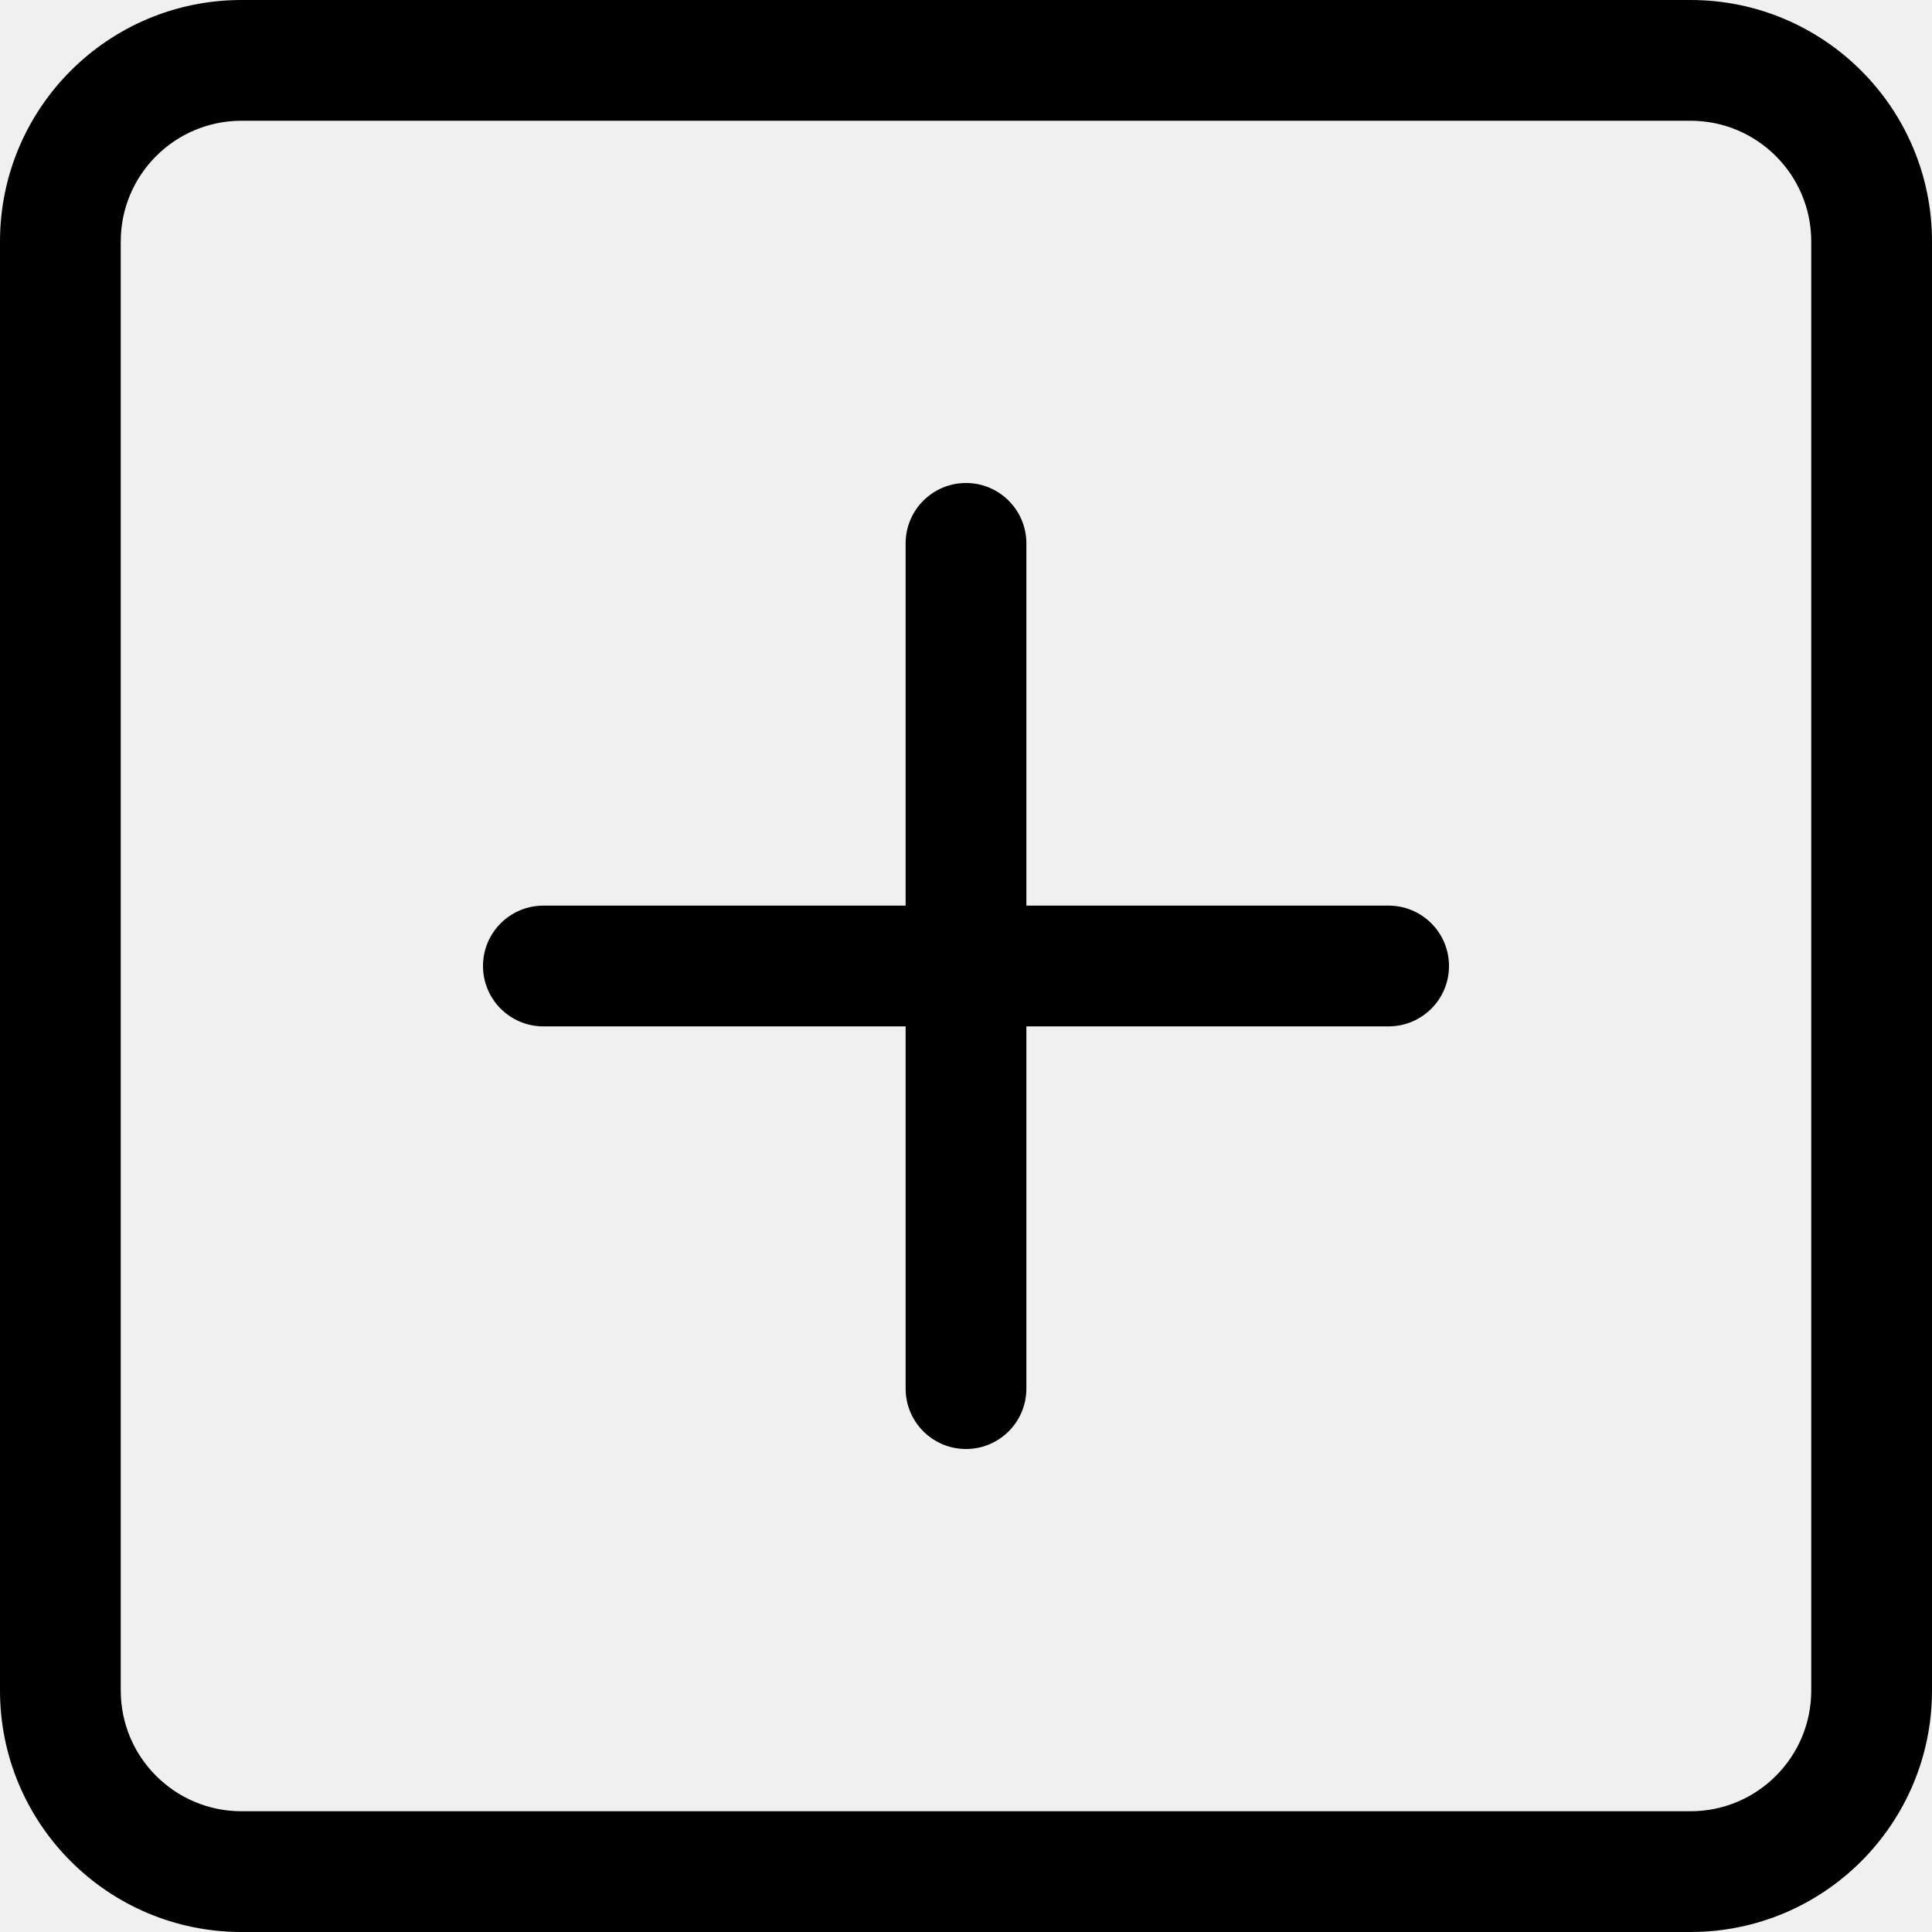
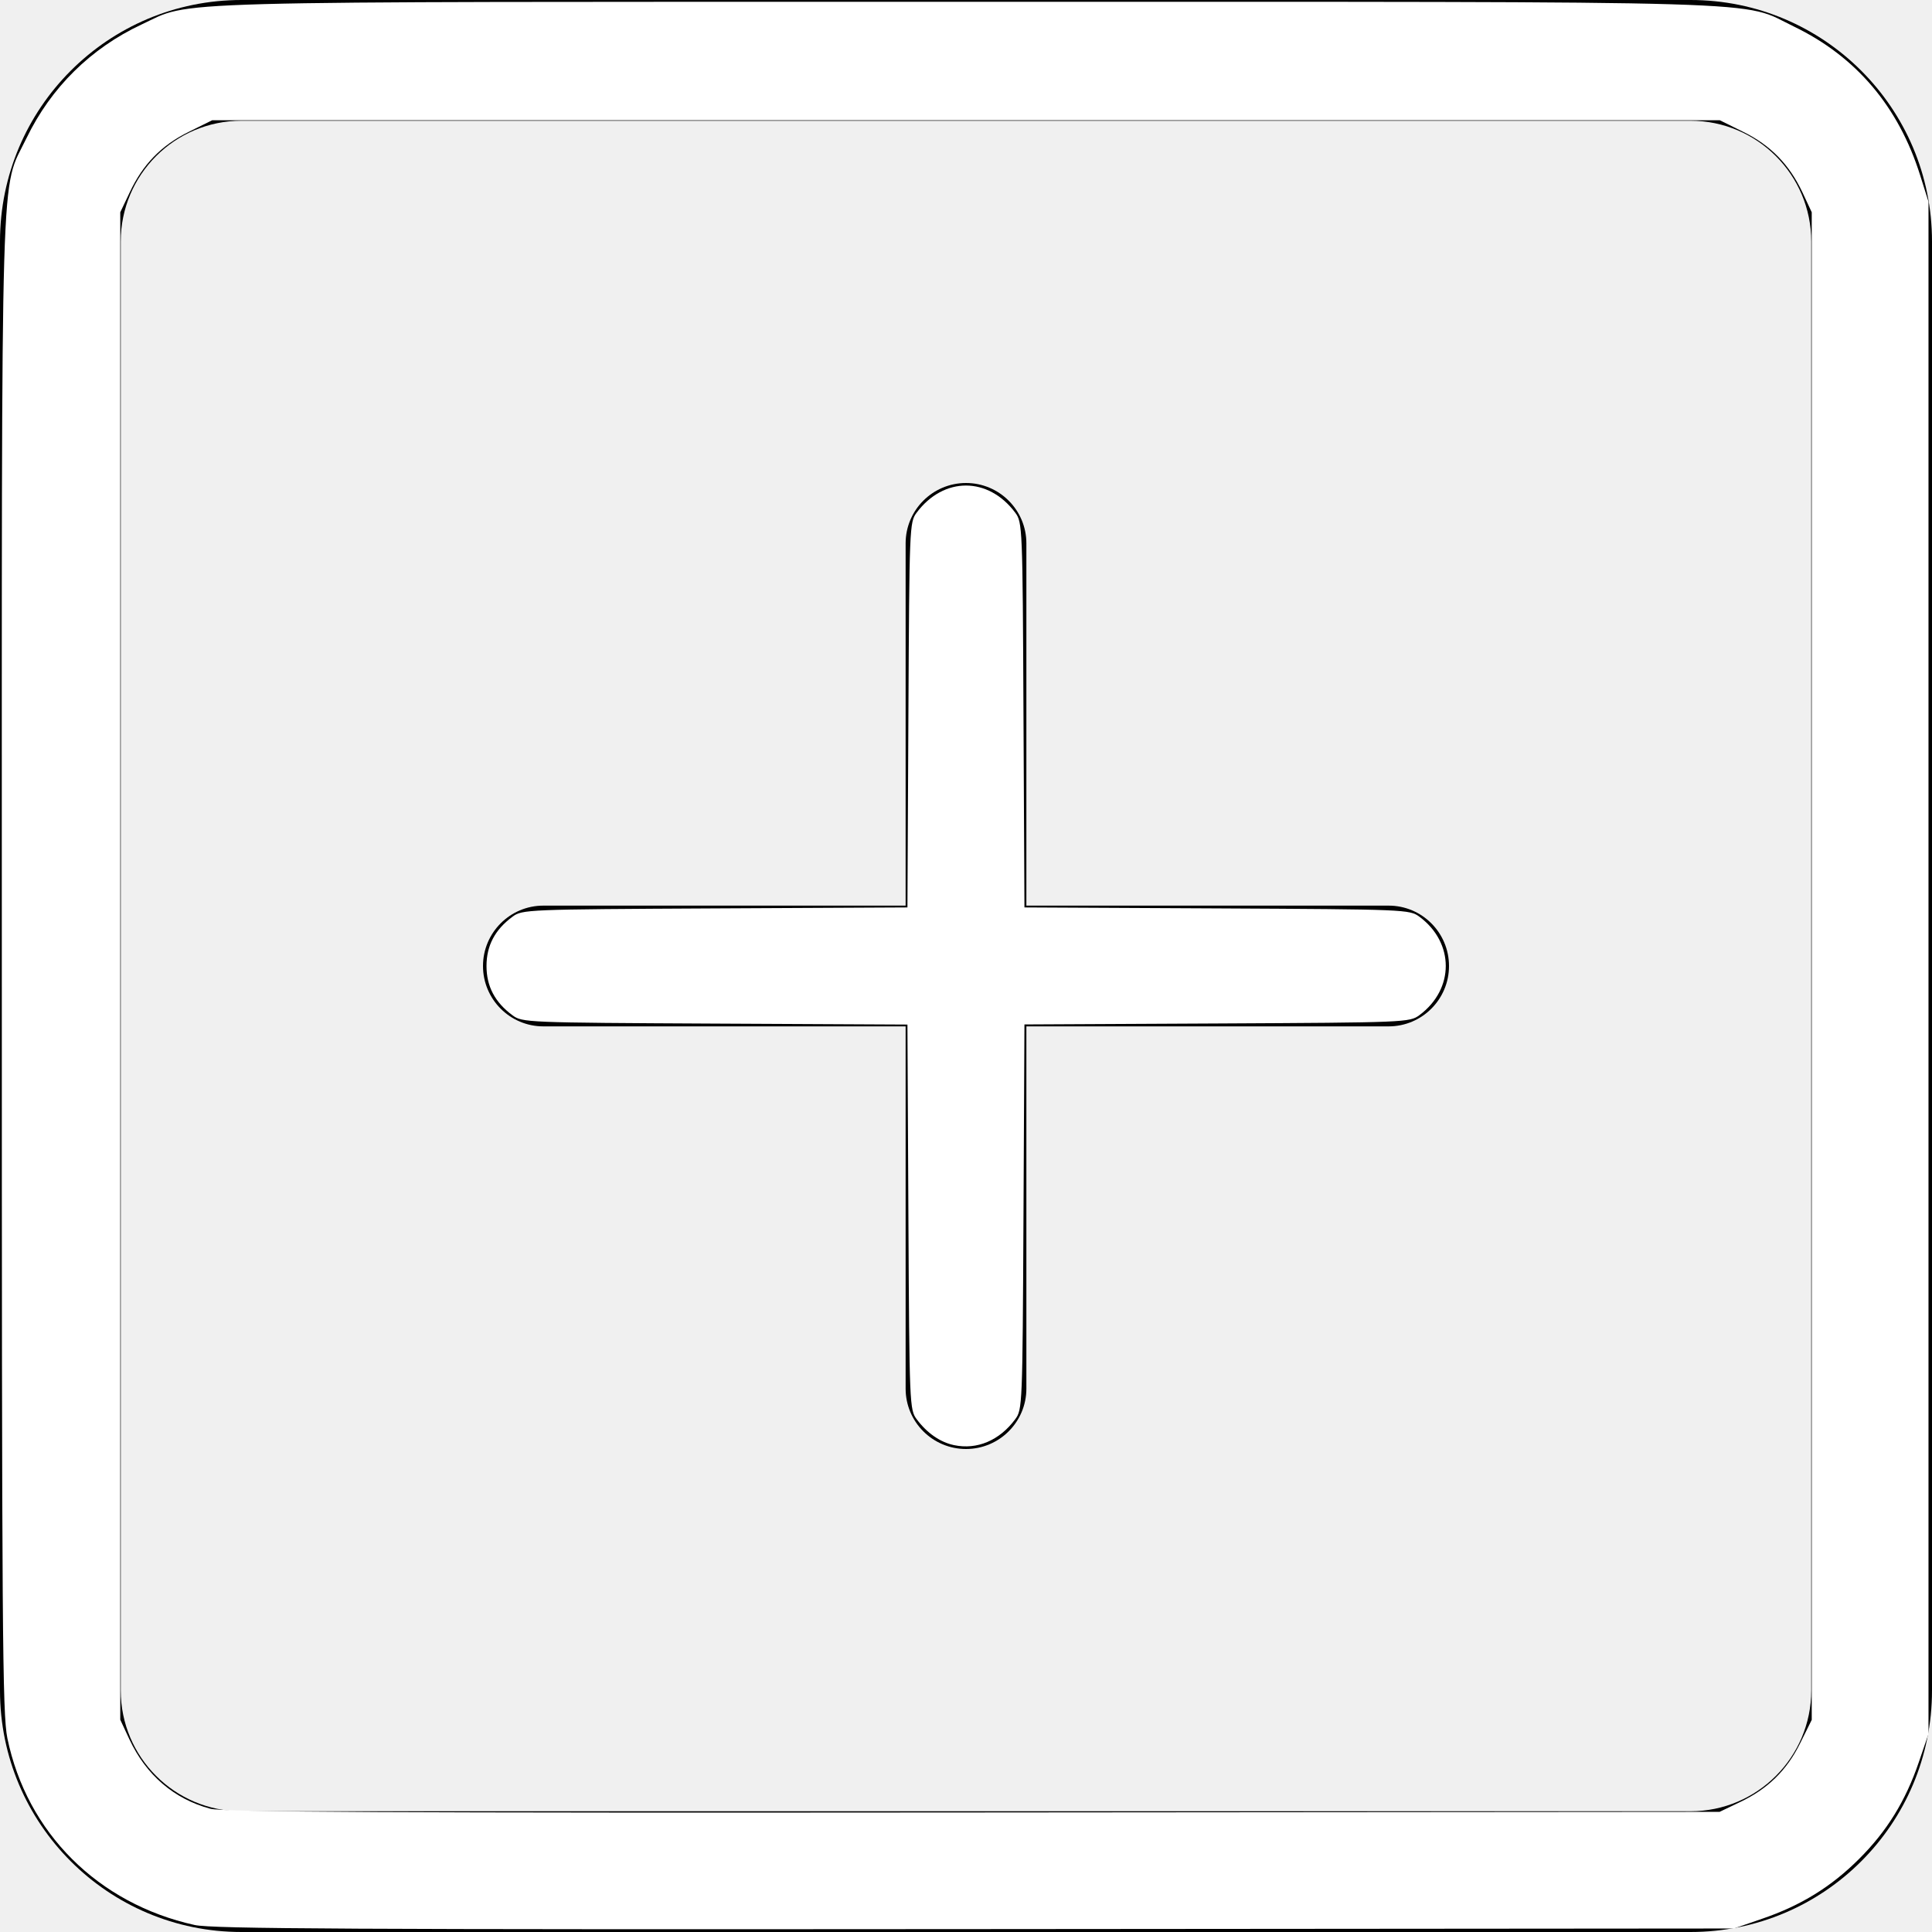
- <svg xmlns="http://www.w3.org/2000/svg" width="16" height="16" fill="currentColor" class="bi bi-plus-square" viewBox="0 0 16 16">
-   <path d="M14 1a1 1 0 0 1 1 1v12a1 1 0 0 1-1 1H2a1 1 0 0 1-1-1V2a1 1 0 0 1 1-1h12zM2 0a2 2 0 0 0-2 2v12a2 2 0 0 0 2 2h12a2 2 0 0 0 2-2V2a2 2 0 0 0-2-2H2z" />
-   <path d="M8 4a.5.5 0 0 1 .5.5v3h3a.5.5 0 0 1 0 1h-3v3a.5.5 0 0 1-1 0v-3h-3a.5.5 0 0 1 0-1h3v-3A.5.5 0 0 1 8 4z" />
+ <svg xmlns="http://www.w3.org/2000/svg" width="16" height="16" fill="currentColor" class="bi bi-plus-square" viewBox="0 0 16 16" version="1.1" id="svg6">
+   <defs id="defs10" />
+   <path d="M14 1a1 1 0 0 1 1 1v12a1 1 0 0 1-1 1H2a1 1 0 0 1-1-1V2a1 1 0 0 1 1-1h12zM2 0a2 2 0 0 0-2 2v12a2 2 0 0 0 2 2h12a2 2 0 0 0 2-2V2a2 2 0 0 0-2-2H2z" id="path2" />
+   <path d="M8 4a.5.5 0 0 1 .5.5v3h3a.5.5 0 0 1 0 1h-3v3a.5.5 0 0 1-1 0v-3h-3a.5.5 0 0 1 0-1h3v-3A.5.5 0 0 1 8 4z" id="path4" />
+   <path style="fill:#ffffff;stroke-width:0.029" d="M 7.901,11.968 C 7.786,11.944 7.677,11.868 7.592,11.754 7.533,11.675 7.531,11.637 7.523,10.079 L 7.515,8.485 5.921,8.477 C 4.356,8.469 4.325,8.468 4.244,8.408 4.098,8.3 4.029,8.168 4.029,8 c 0,-0.168 0.069,-0.3 0.215,-0.408 0.081,-0.06 0.112,-0.061 1.677,-0.069 l 1.594,-0.008 0.008,-1.594 c 0.008,-1.558 0.009,-1.596 0.068,-1.675 0.224,-0.3 0.593,-0.3 0.817,0 0.059,0.079 0.061,0.117 0.068,1.675 l 0.008,1.594 1.594,0.008 c 1.565,0.008 1.596,0.009 1.677,0.069 0.291,0.216 0.291,0.599 0,0.815 -0.081,0.06 -0.112,0.061 -1.677,0.069 l -1.594,0.008 -0.008,1.594 c -0.008,1.558 -0.009,1.596 -0.068,1.675 C 8.277,11.93 8.091,12.008 7.901,11.968 Z" id="path49" />
+   <path style="fill:#ffffff;stroke-width:0.029" d="M 1.612,15.942 C 0.811,15.765 0.223,15.178 0.061,14.395 0.02,14.195 0.015,13.514 0.015,8 0.015,1.119 3.553289e-4,1.597 0.22,1.143 0.422,0.725 0.753,0.399 1.172,0.203 1.603,0.003 1.168,0.015 8,0.015 c 6.881,0 6.403,-0.014 6.857,0.205 0.515,0.249 0.866,0.663 1.045,1.232 l 0.069,0.219 v 6.344 6.344 l -0.08,0.234 c -0.109,0.32 -0.264,0.572 -0.495,0.802 -0.231,0.231 -0.483,0.386 -0.802,0.495 L 14.359,15.971 8.073,15.976 C 2.936,15.98 1.755,15.974 1.612,15.942 Z M 14.406,14.926 c 0.232,-0.109 0.391,-0.264 0.502,-0.489 l 0.096,-0.194 V 8.001 1.758 l -0.077,-0.165 C 14.818,1.362 14.663,1.203 14.437,1.092 L 14.243,0.996 H 8 1.757 L 1.563,1.092 C 1.337,1.203 1.182,1.362 1.074,1.594 L 0.996,1.758 V 8 14.242 l 0.076,0.163 c 0.138,0.295 0.369,0.493 0.669,0.574 0.105,0.028 1.479,0.035 6.317,0.031 l 6.183,-0.005 z" id="path88" />
</svg>
